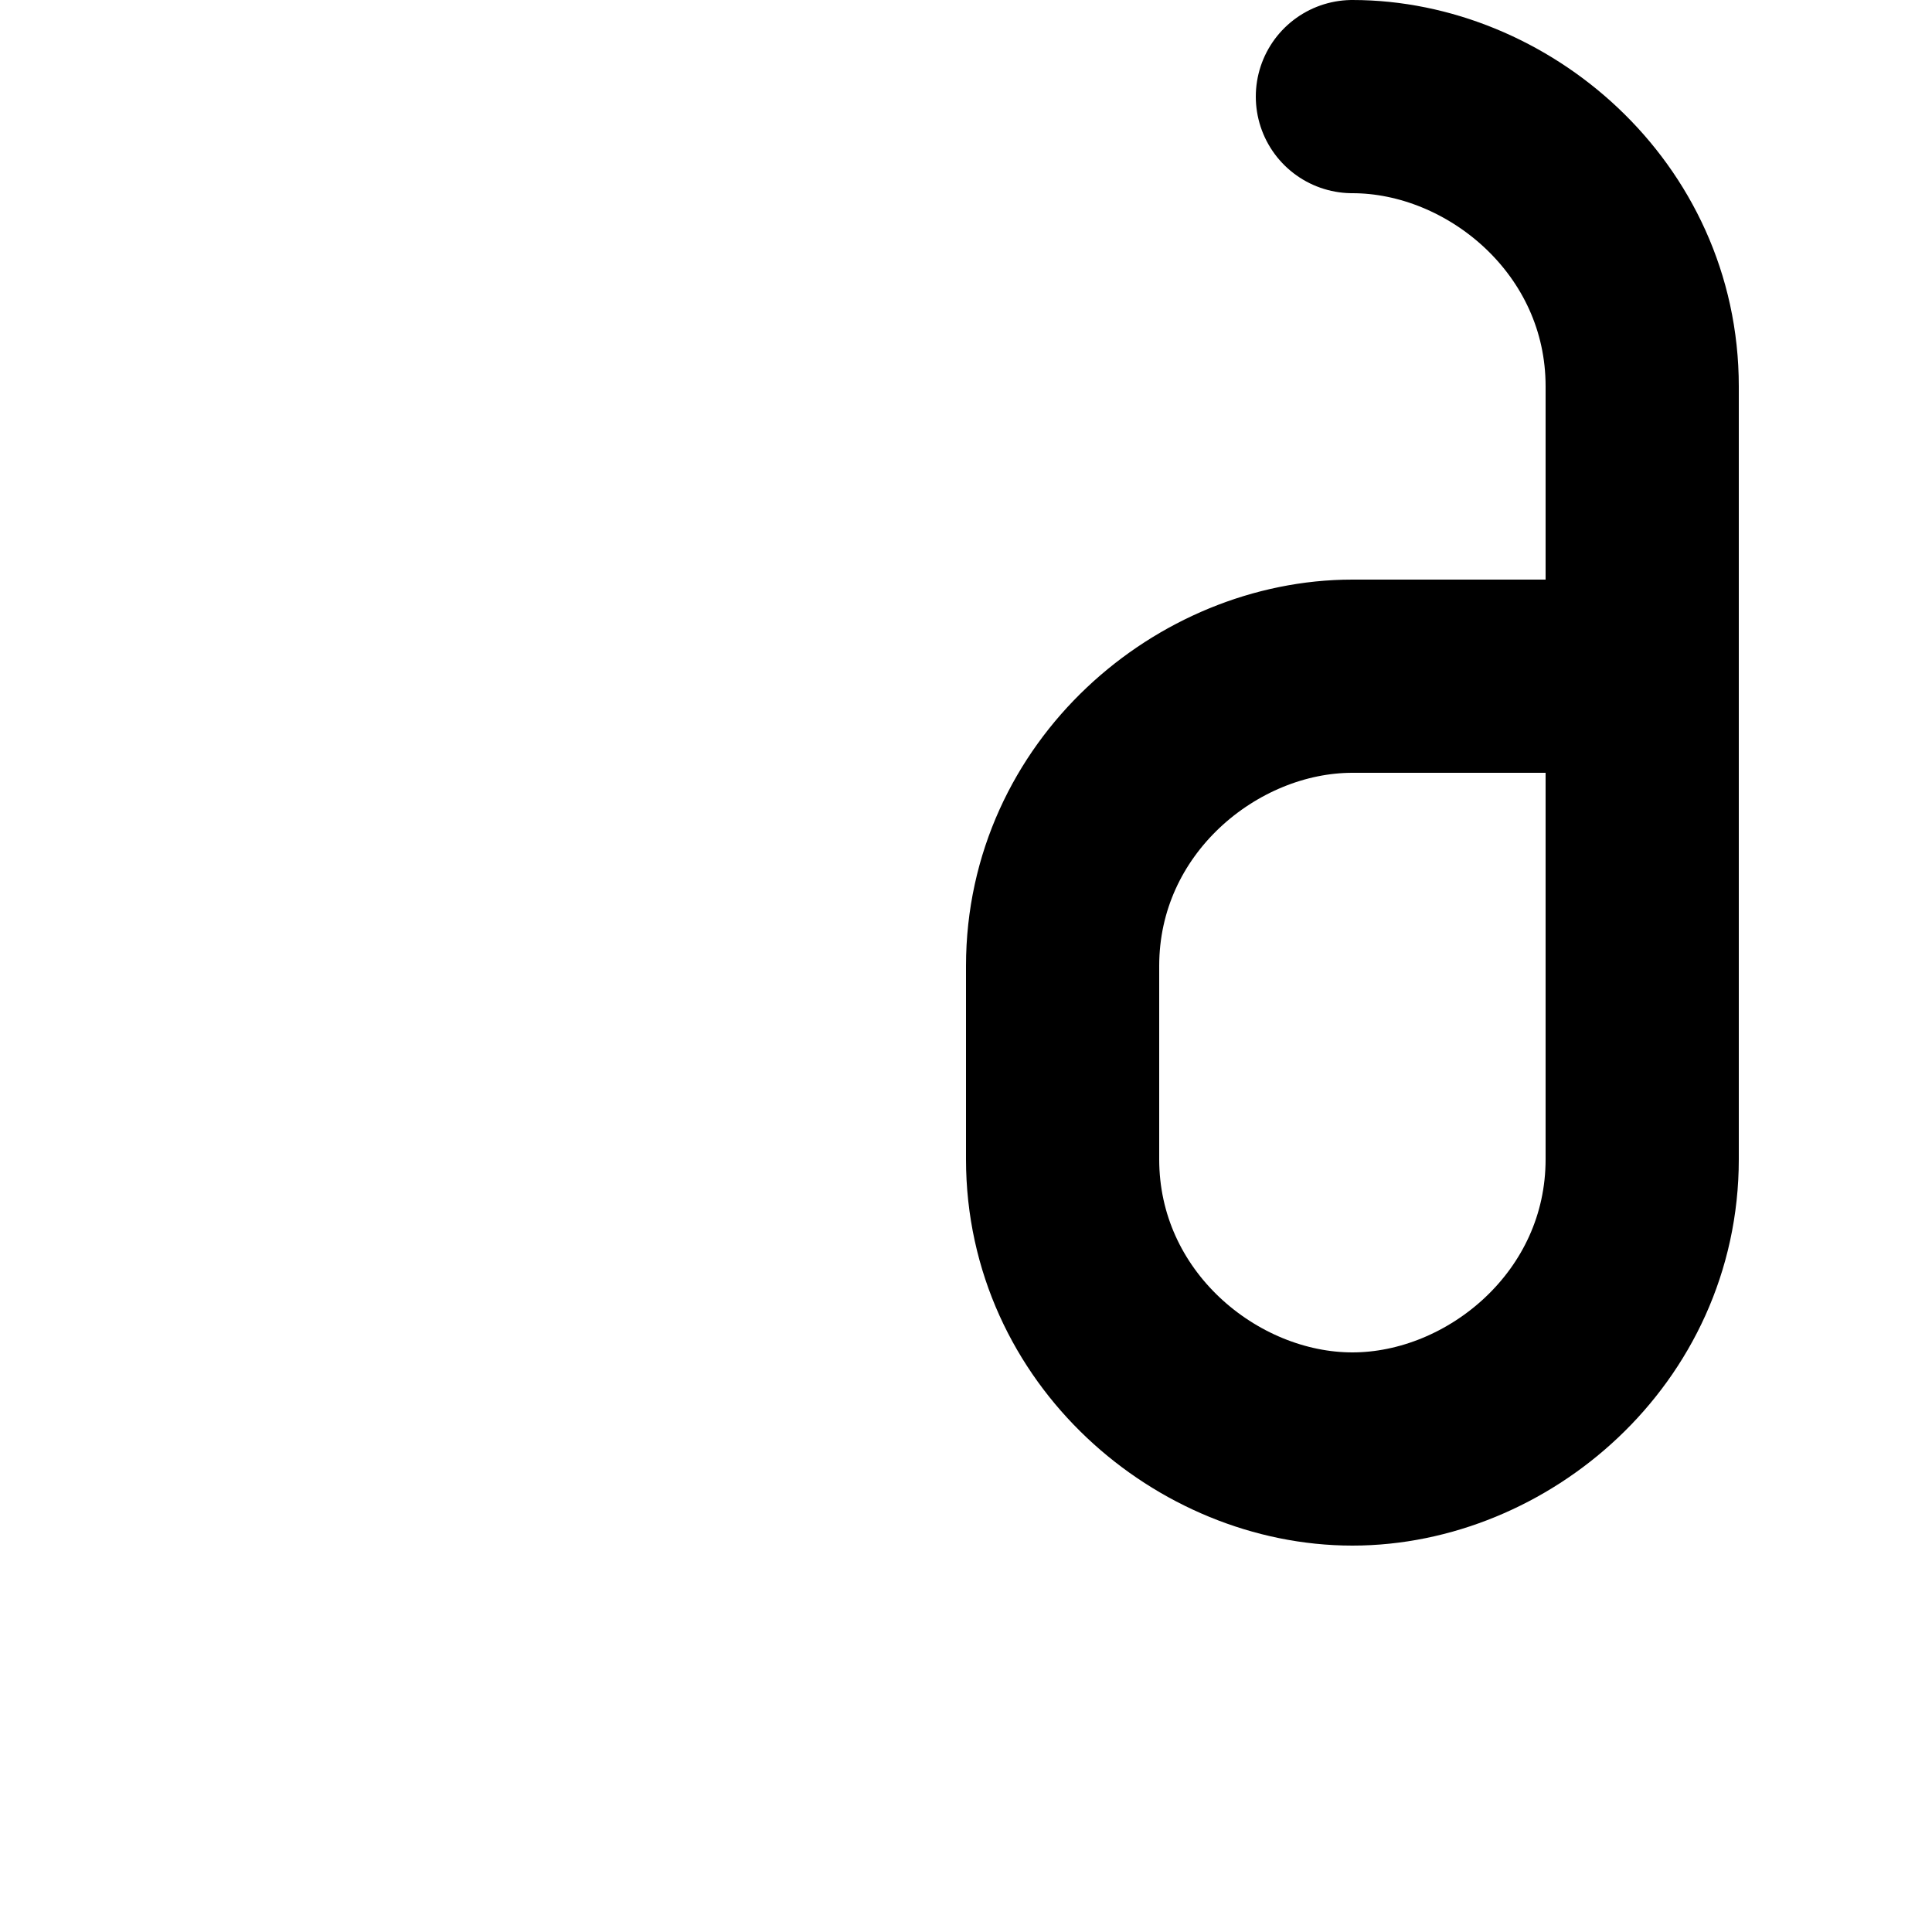
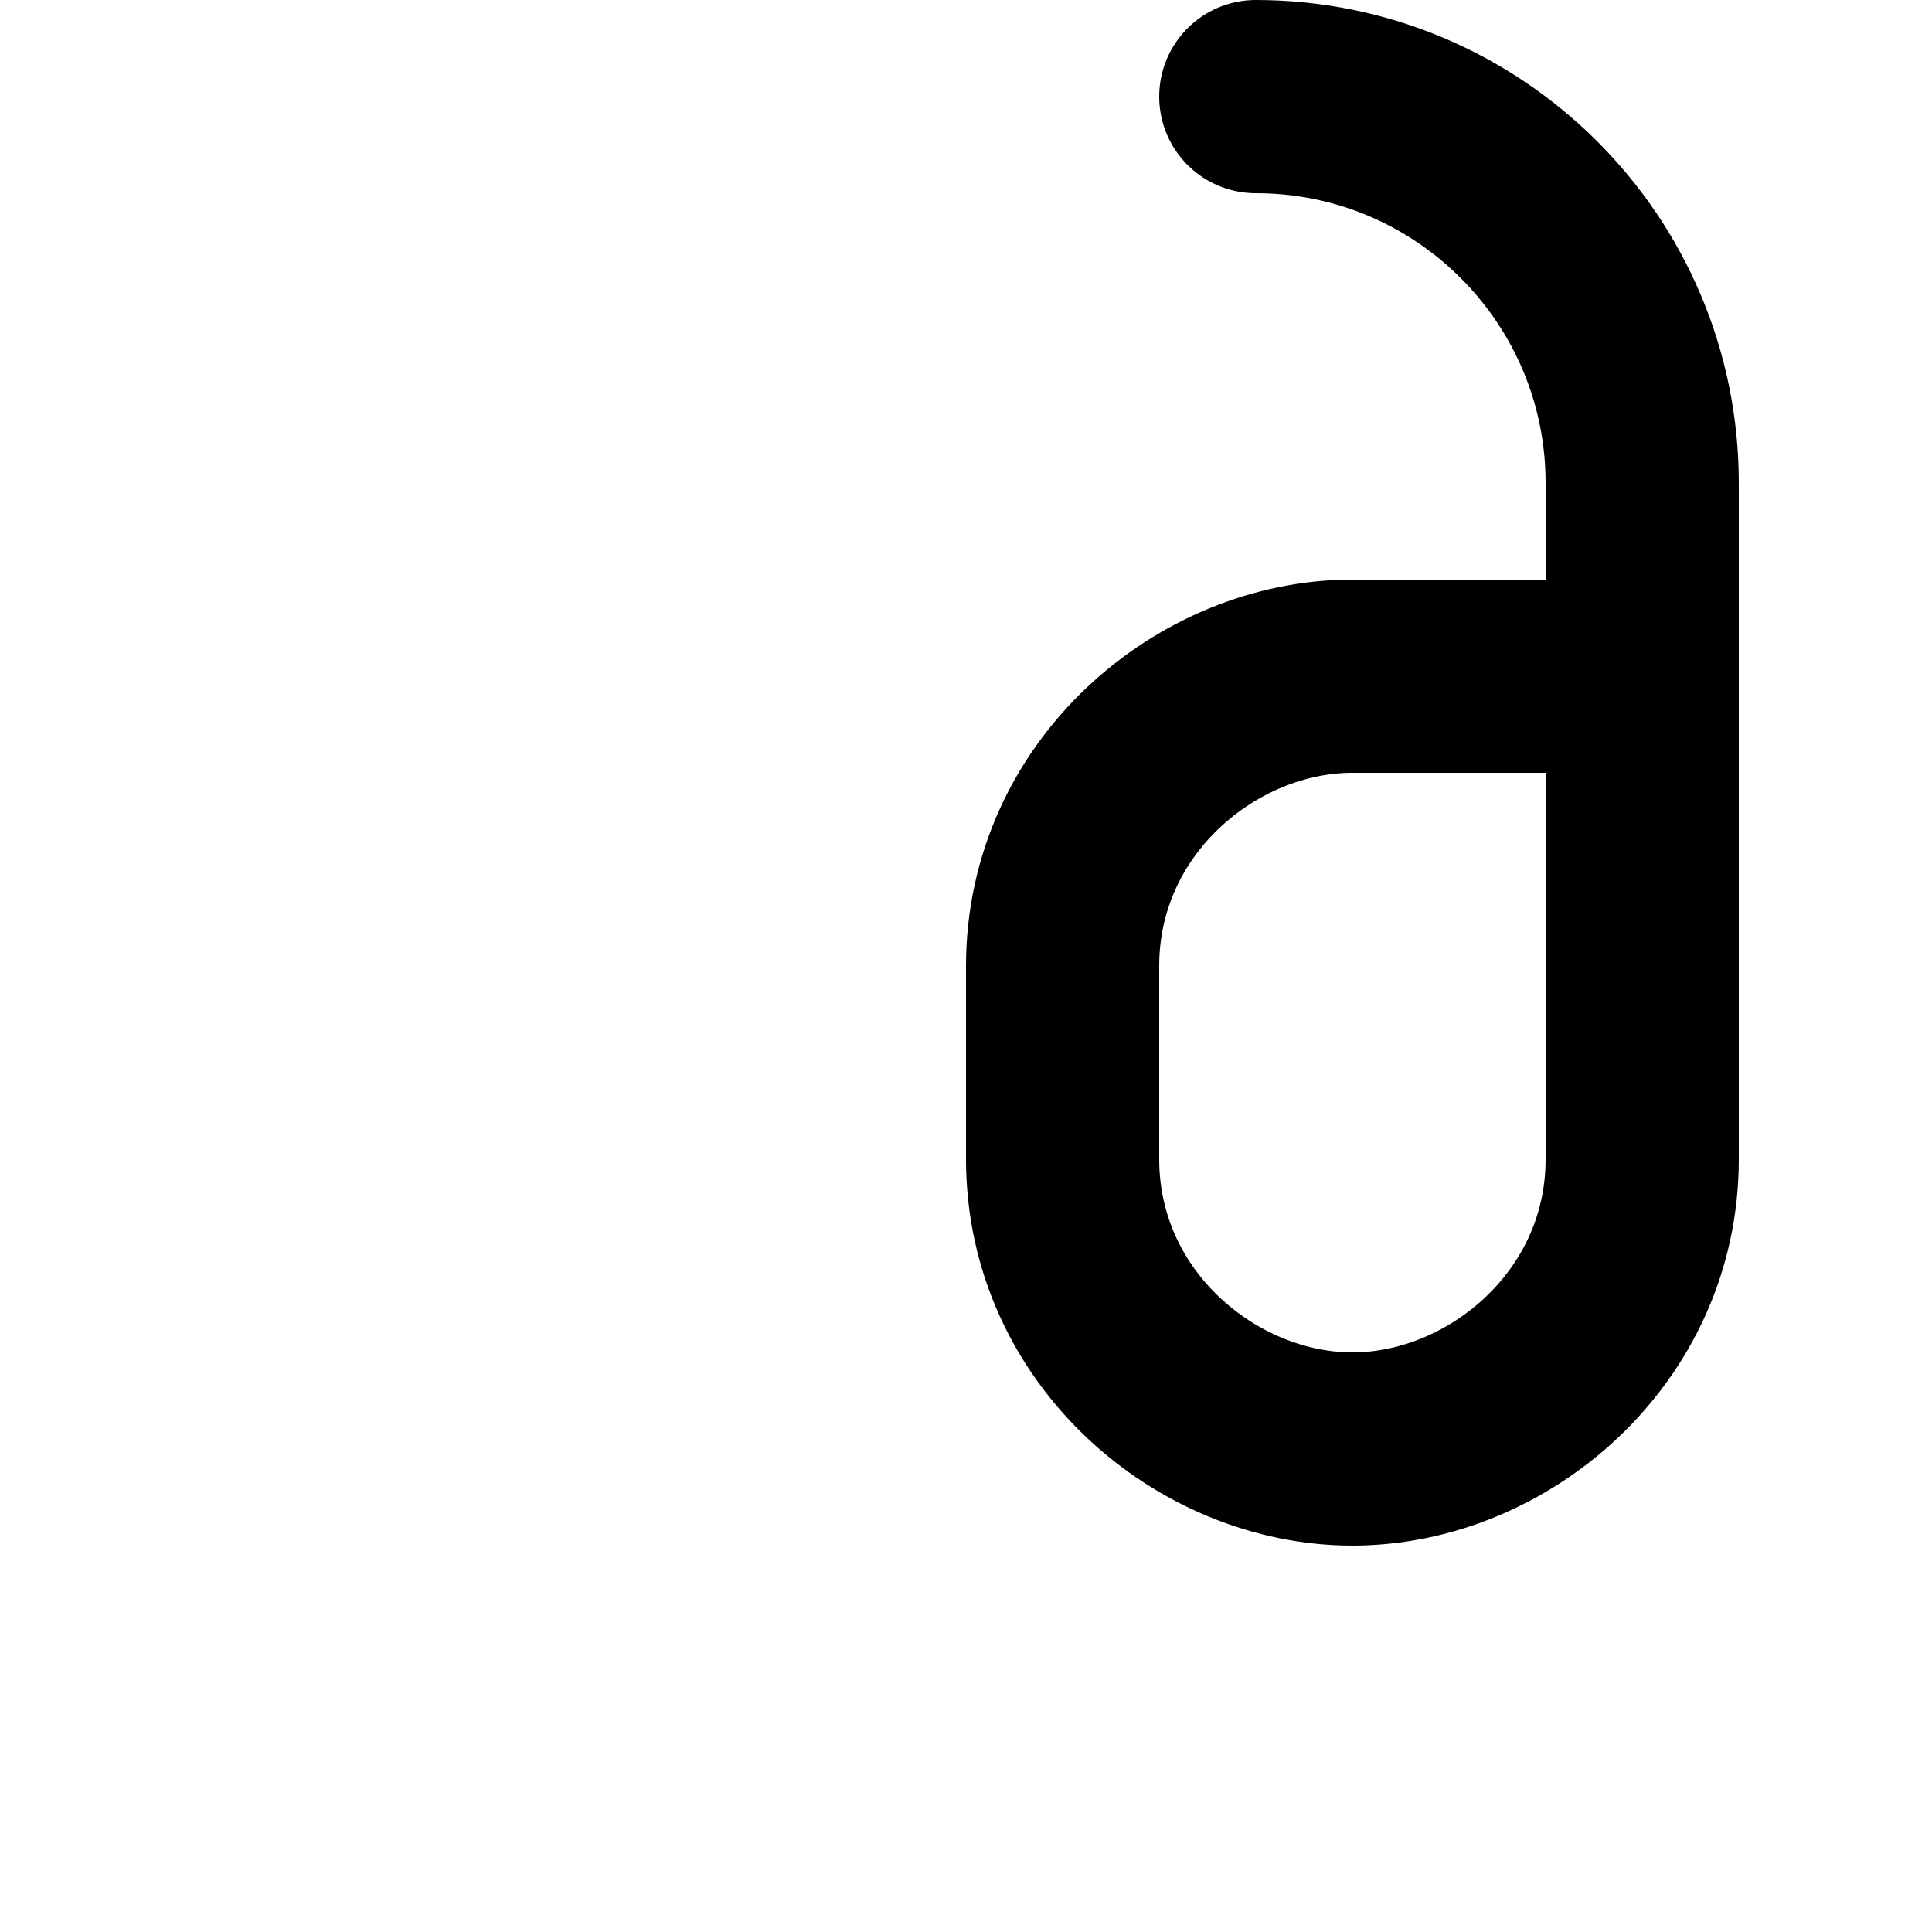
<svg xmlns="http://www.w3.org/2000/svg" width="1000" height="1000" viewBox="0 0 1000 1000" version="1.1" id="svg5">
  <defs id="defs2" />
  <g id="layer1">
-     <path style="fill:none;stroke:#000000;stroke-width:100px;stroke-linecap:round;stroke-linejoin:miter;stroke-opacity:1" d="M 850,350 H 700 c -75,0 -150,62.5 -150,150 v 100 c 0,87.5 75,150 150,150 75,0 150,-62.5 150,-150 V 200 C 850,112.5 775,50 700,50" id="path467" />
+     <path style="fill:none;stroke:#000000;stroke-width:100px;stroke-linecap:round;stroke-linejoin:miter;stroke-opacity:1" d="M 850,350 H 700 c -75,0 -150,62.5 -150,150 v 100 c 0,87.5 75,150 150,150 75,0 150,-62.5 150,-150 V 250 C 850,139.543 760.457,50 650,50" id="path467" />
  </g>
</svg>
